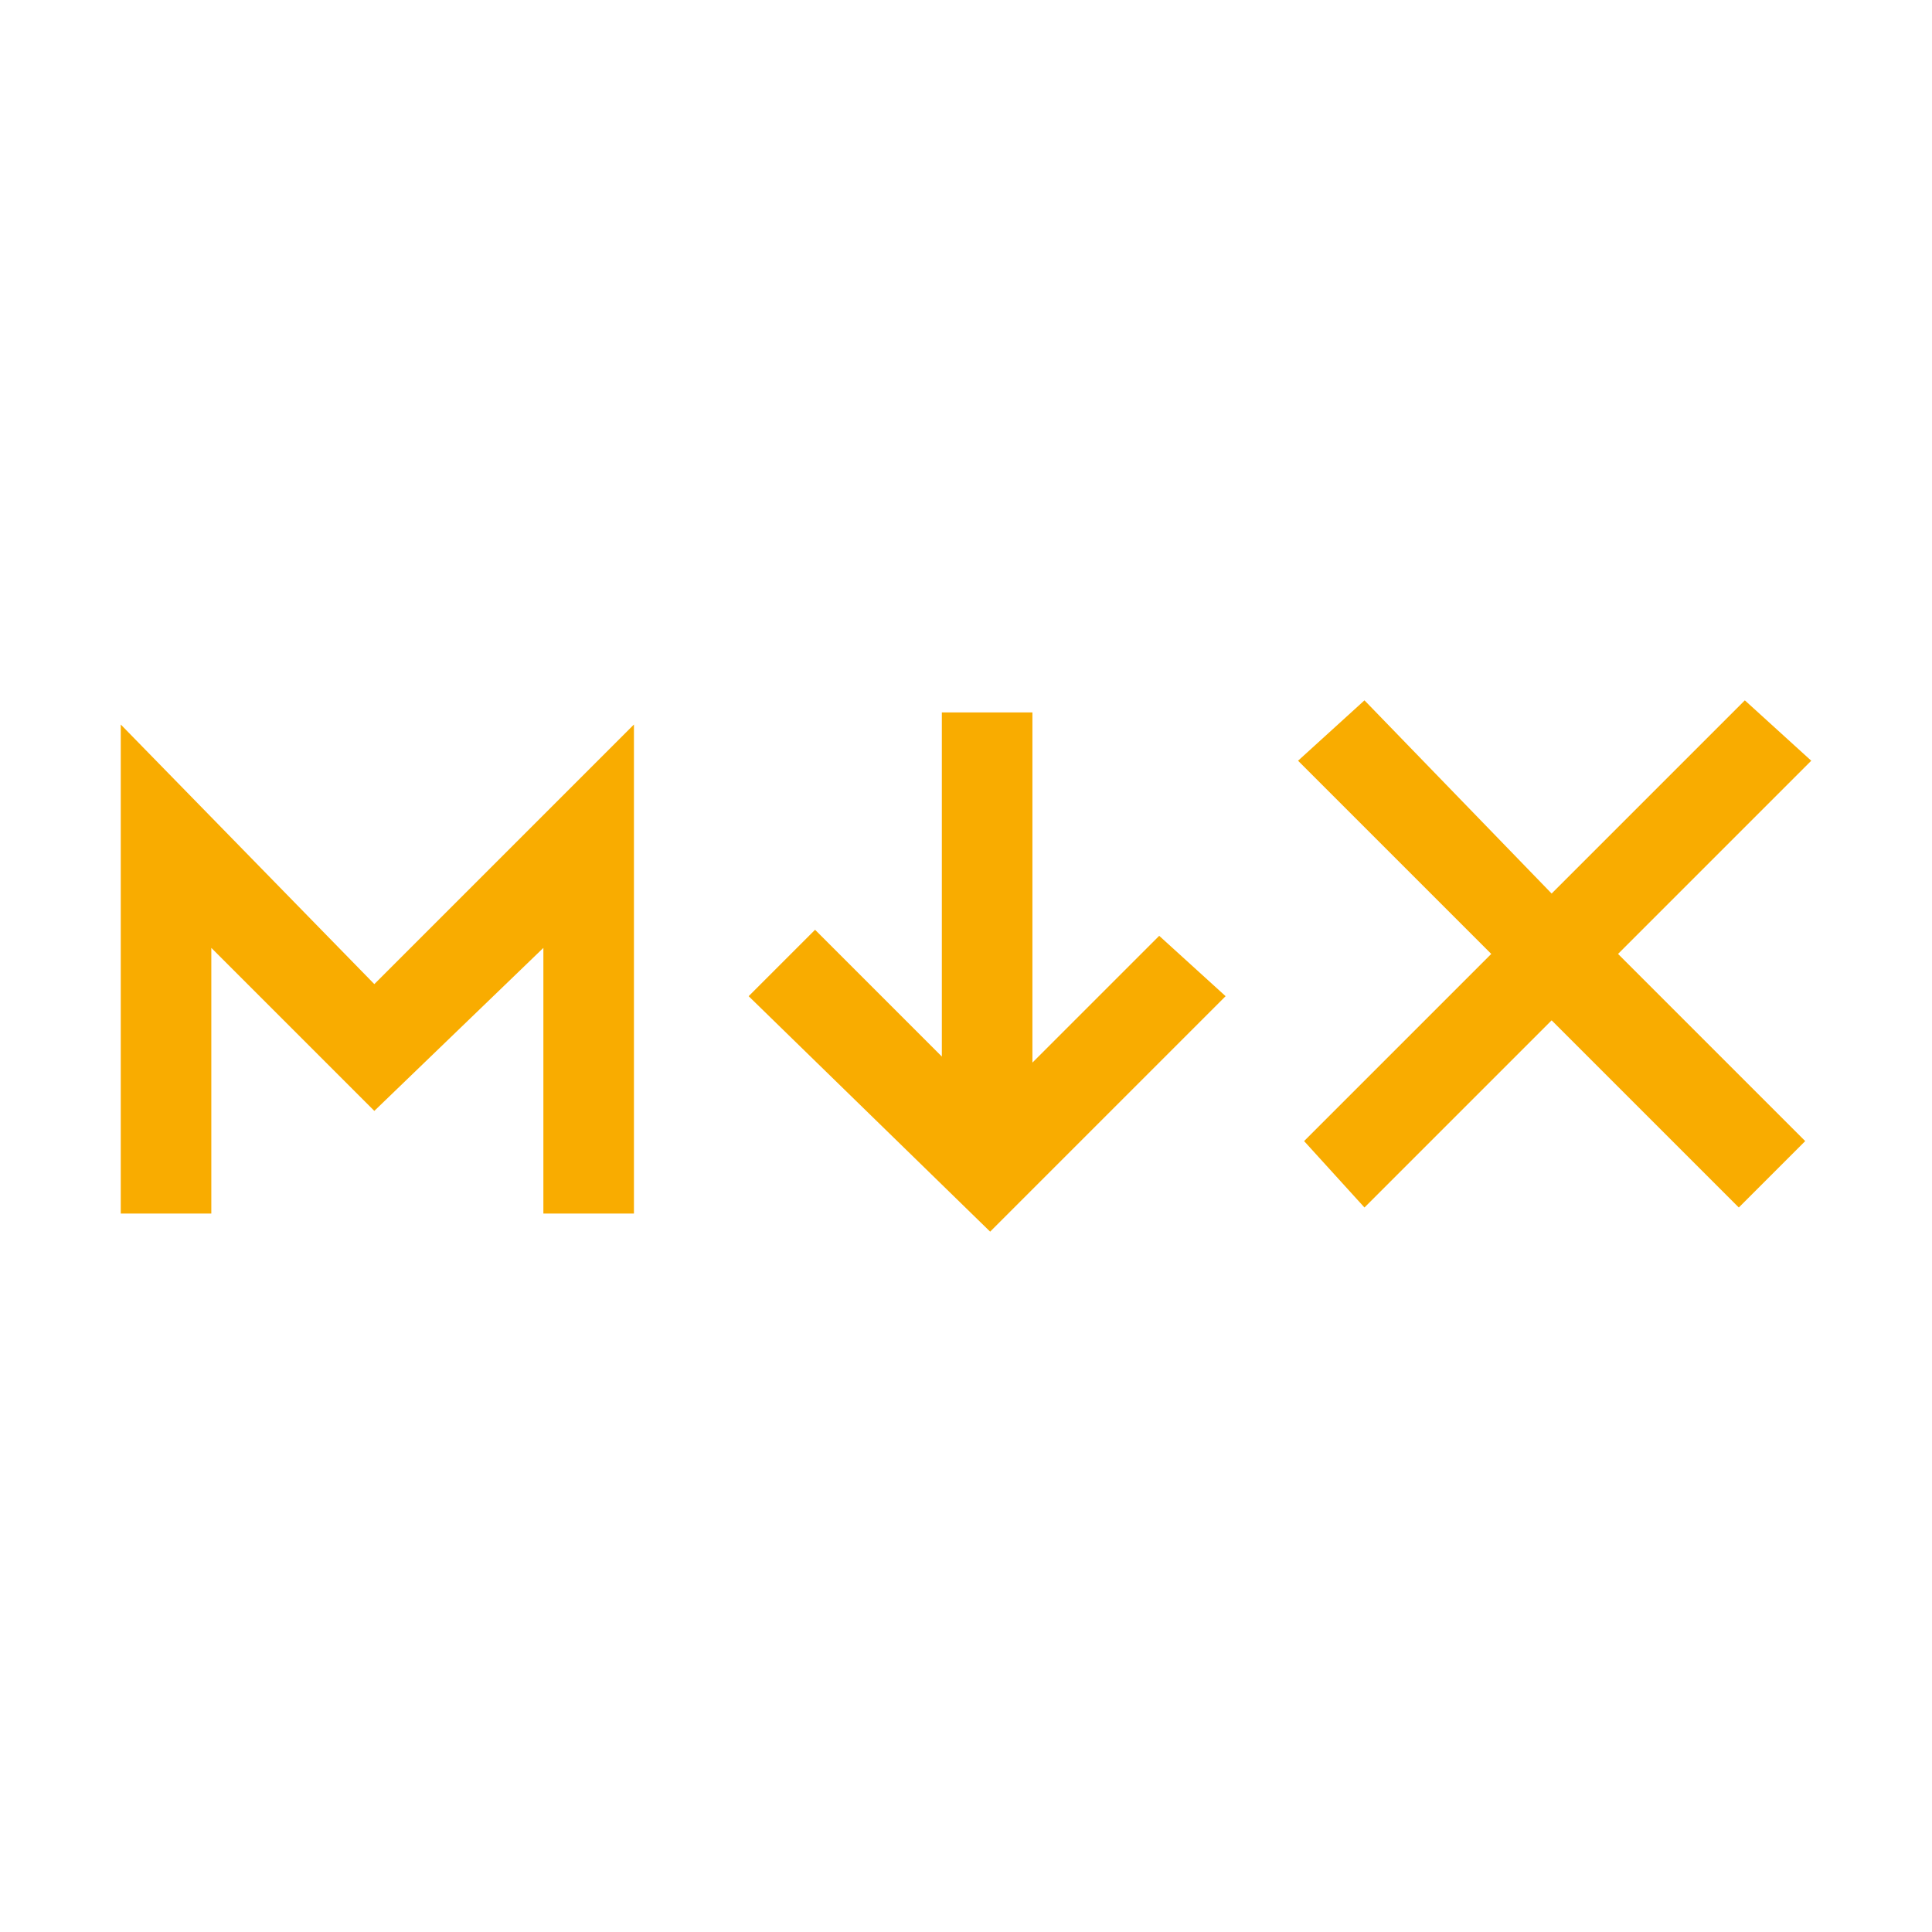
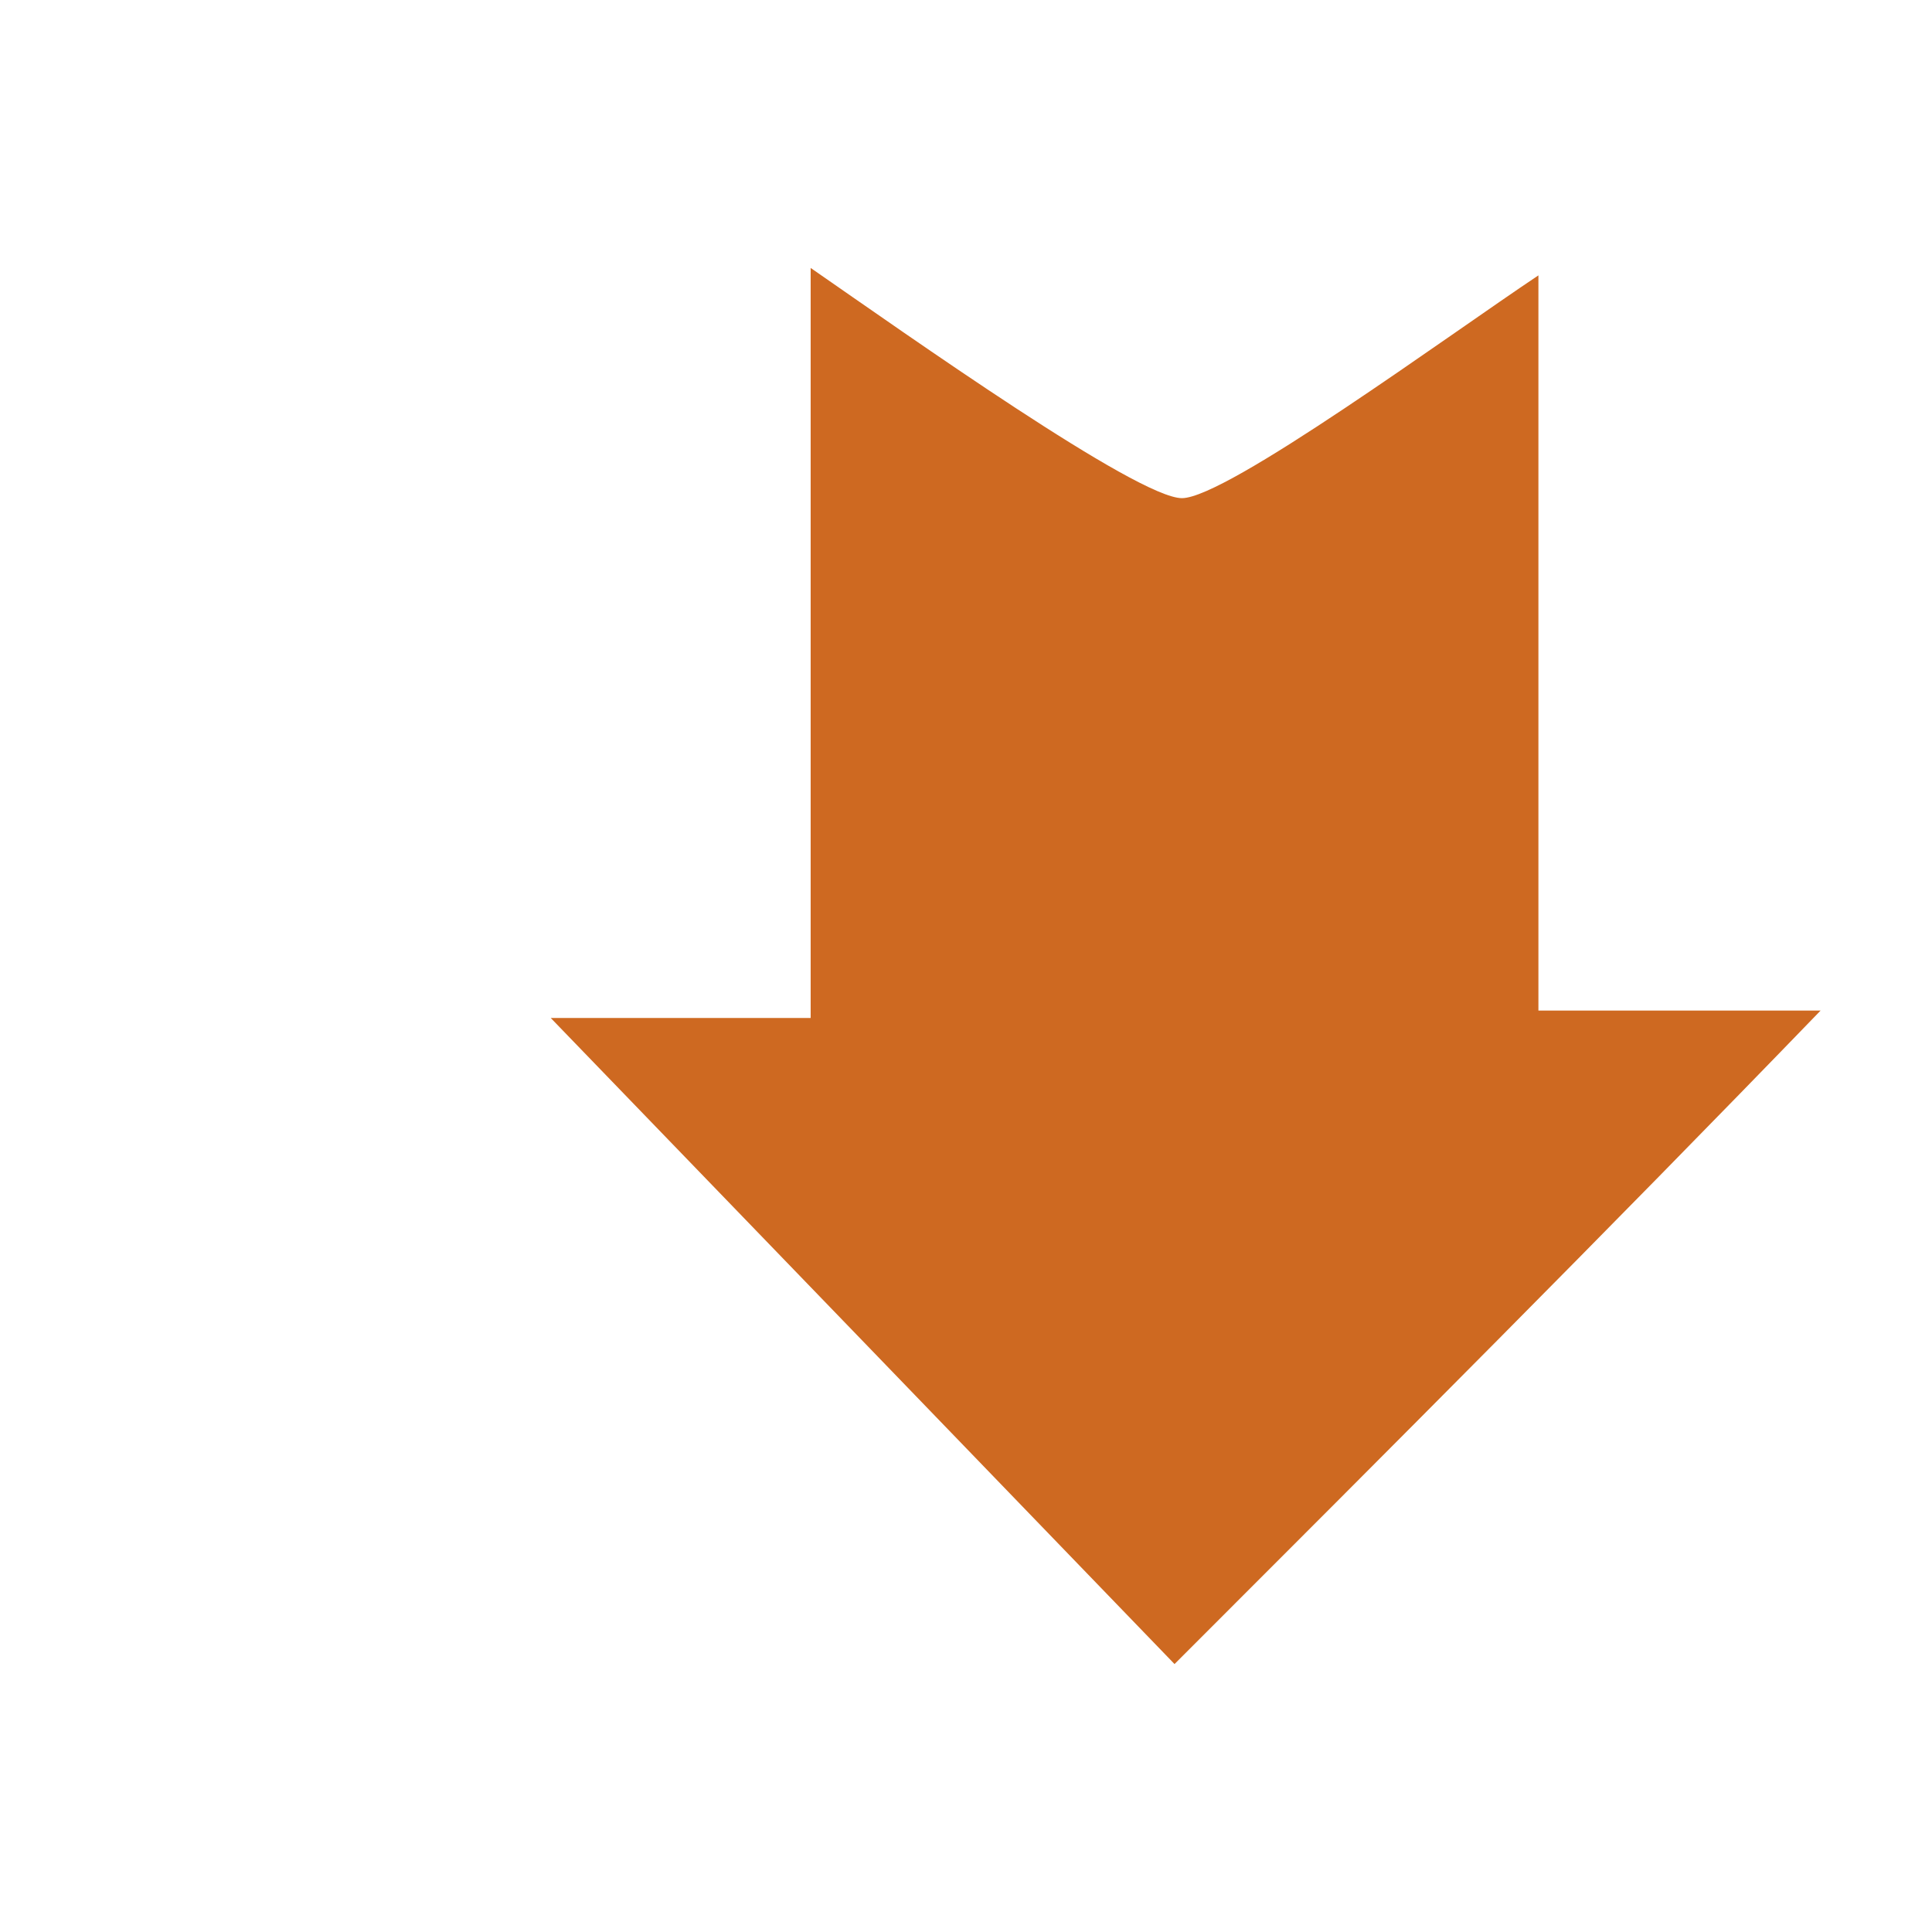
<svg xmlns="http://www.w3.org/2000/svg" viewBox="0 0 32 32">
-   <path d="M20.3,16.5l-3.9,3.9-4-3.9,1.1-1.1,2.1,2.1V11.8h1.5v5.8l2.1-2.1ZM3.5,15.7l2.7,2.7L9,15.7v4.4h1.5V12L6.2,16.3,2,12v8.1H3.5Z M28.8,20l-3.1-3.1L22.6,20l-1-1.1,3.1-3.1-3.2-3.2,1.1-1,3.1,3.2,3.2-3.2,1.1,1-3.2,3.2,3.1,3.1Z" fill="#f9ac00" />
+   <g transform="translate(19.7 16) scale(1.23) translate(-16 -16)">
+     <path fill="#ce6921" d="M20.7 6.7v9.9h3.8c-2.9 3-5.8 5.9-8.7 8.8-2.7-2.8-5.6-5.8-8.4-8.7h3.5V6.6c1.3.9 4.4 3.1 5 3.1.6 0 3.6-2.2 4.8-3z" />
+   </g>
</svg>
